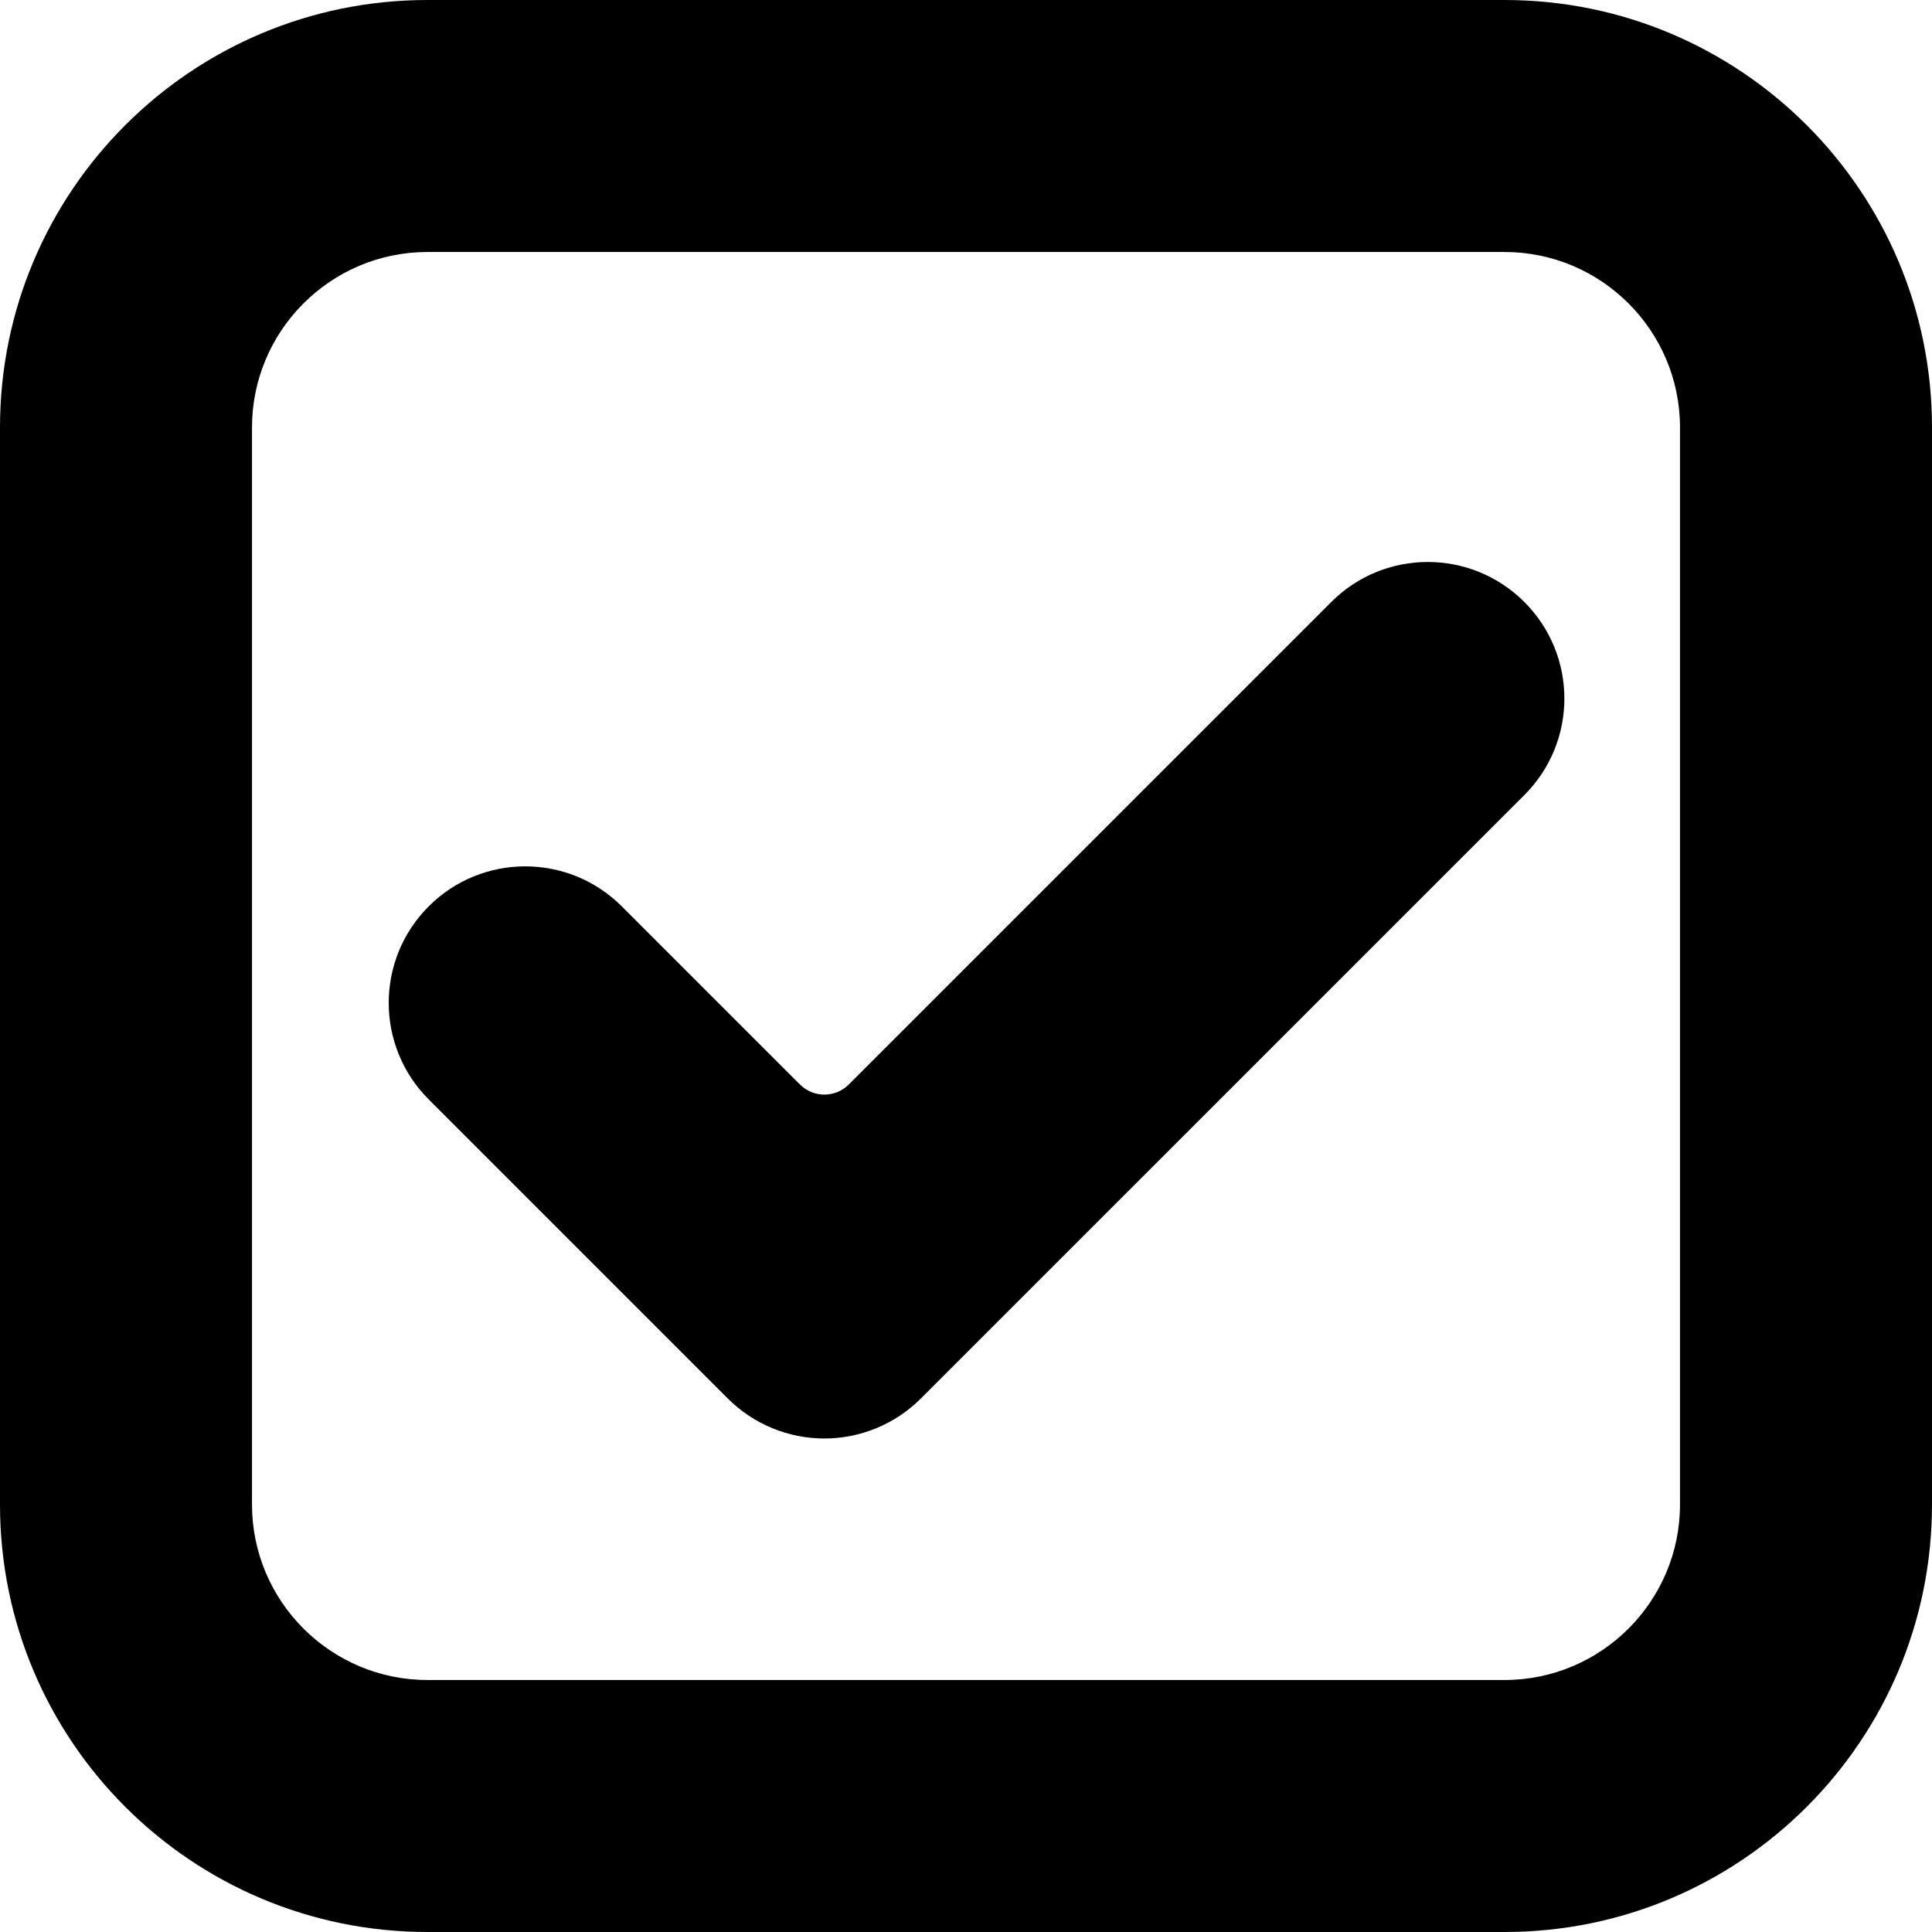
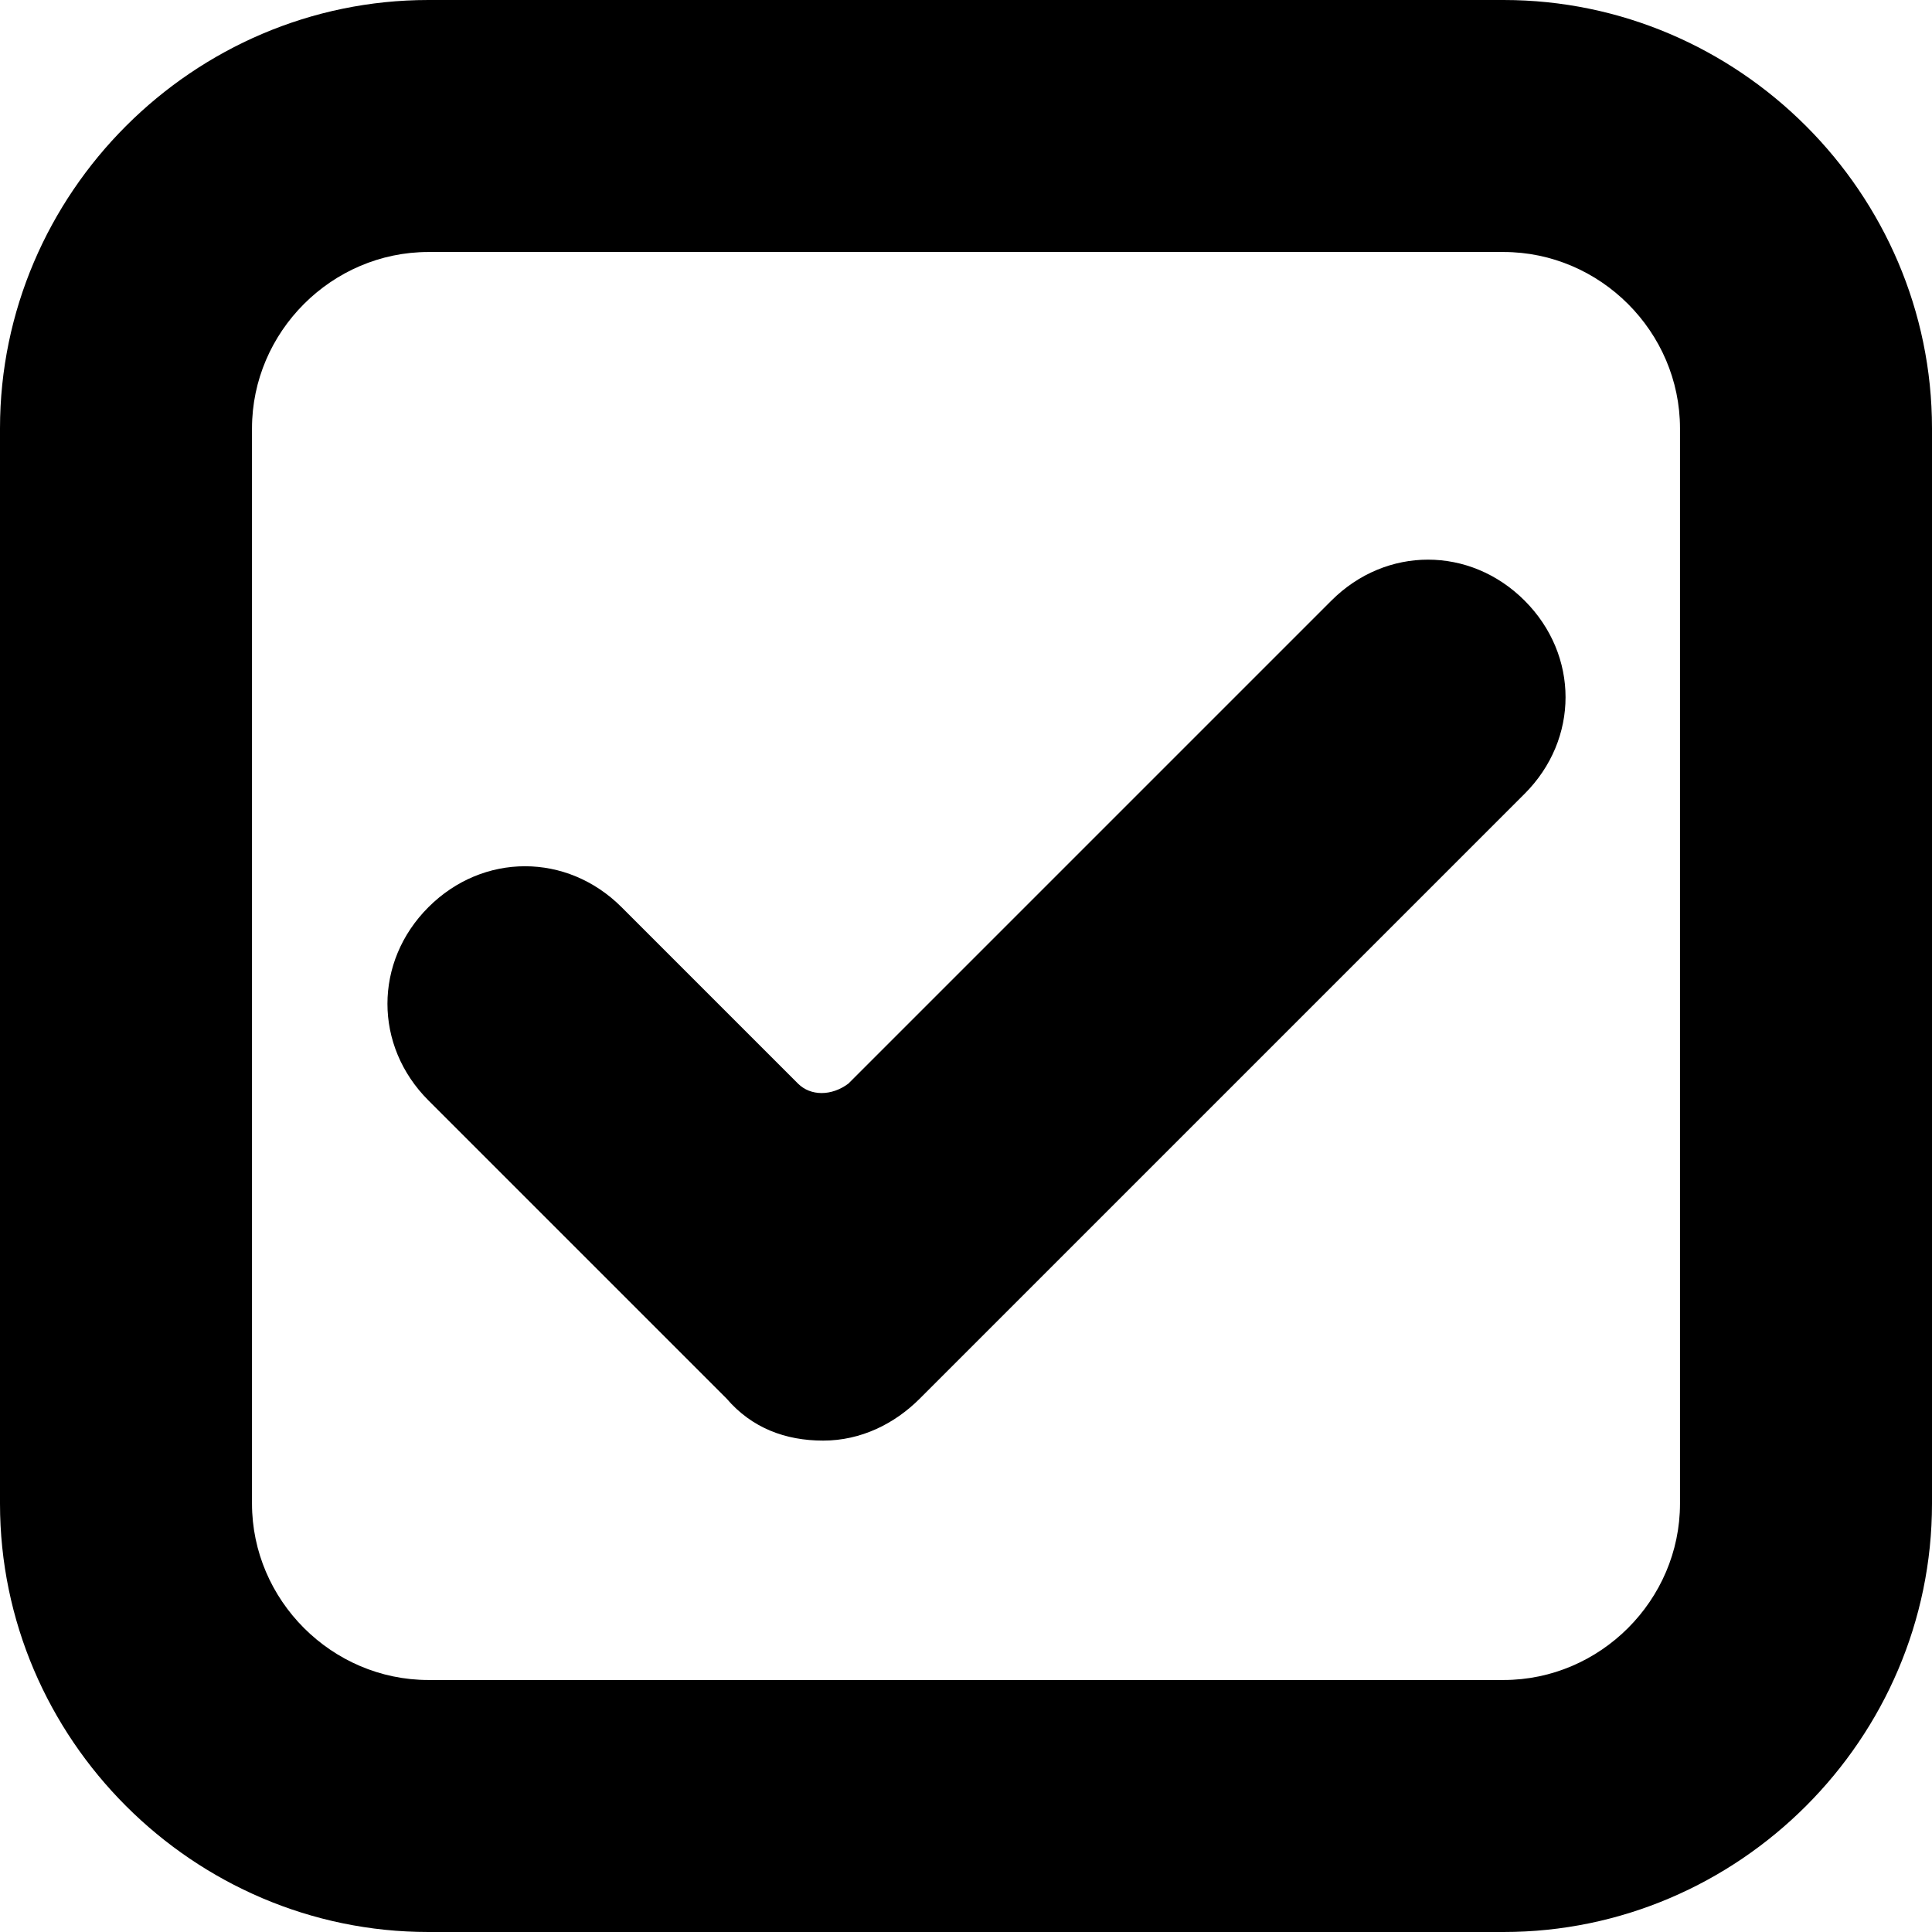
- <svg xmlns="http://www.w3.org/2000/svg" version="1.1" id="Capa_1" x="0px" y="0px" width="46px" height="46px" viewBox="0 0 46 46" style="enable-background:new 0 0 46 46;" xml:space="preserve">
+ <svg xmlns="http://www.w3.org/2000/svg" version="1.1" id="Capa_1" x="0px" y="0px" viewBox="0 0 46 46" style="enable-background:new 0 0 46 46;" xml:space="preserve">
  <g>
    <g>
-       <path d="M35.822,0H10.178C4.557,0,0,4.557,0,10.178v25.646C0,41.443,4.557,46,10.178,46h25.645C41.443,46,46,41.443,46,35.822    V10.178C46,4.557,41.443,0,35.822,0z M40,35.822C40,38.126,38.126,40,35.822,40H10.178C7.874,40,6,38.126,6,35.822V10.178    C6,7.874,7.874,6,10.178,6h25.645C38.126,6,40,7.874,40,10.178V35.822z" />
+       <path d="M35.8,0H10.2C4.6,0,0,4.6,0,10.2v25.6C0,41.4,4.6,46,10.2,46h25.6C41.4,46,46,41.4,46,35.8V10.2C46,4.6,41.4,0,35.8,0z     M40,35.8c0,2.3-1.9,4.2-4.2,4.2H10.2C7.9,40,6,38.1,6,35.8V10.2C6,7.9,7.9,6,10.2,6h25.6c2.3,0,4.2,1.9,4.2,4.2V35.8z" />
      <g>
-         <path d="M21.925,33.298c-0.609,0.609-1.437,0.952-2.298,0.952s-1.689-0.343-2.298-0.952l-7.122-7.122     c-1.269-1.269-1.269-3.327,0-4.596c1.27-1.27,3.327-1.27,4.597,0l4.243,4.242c0.321,0.32,0.84,0.32,1.161,0l11.489-11.489     c1.27-1.27,3.326-1.27,4.597,0s1.271,3.327,0,4.597L21.925,33.298z" />
+         <path d="M21.9,33.3c-0.6,0.6-1.4,1-2.3,1s-1.7-0.3-2.3-1l-7.1-7.1c-1.3-1.3-1.3-3.3,0-4.6c1.3-1.3,3.3-1.3,4.6,0l4.2,4.2     c0.3,0.3,0.8,0.3,1.2,0l11.5-11.5c1.3-1.3,3.3-1.3,4.6,0s1.3,3.3,0,4.6L21.9,33.3z" />
      </g>
    </g>
  </g>
-   <g>
- </g>
-   <g>
- </g>
-   <g>
- </g>
-   <g>
- </g>
-   <g>
- </g>
-   <g>
- </g>
-   <g>
- </g>
-   <g>
- </g>
-   <g>
- </g>
-   <g>
- </g>
-   <g>
- </g>
-   <g>
- </g>
-   <g>
- </g>
-   <g>
- </g>
-   <g>
- </g>
</svg>
